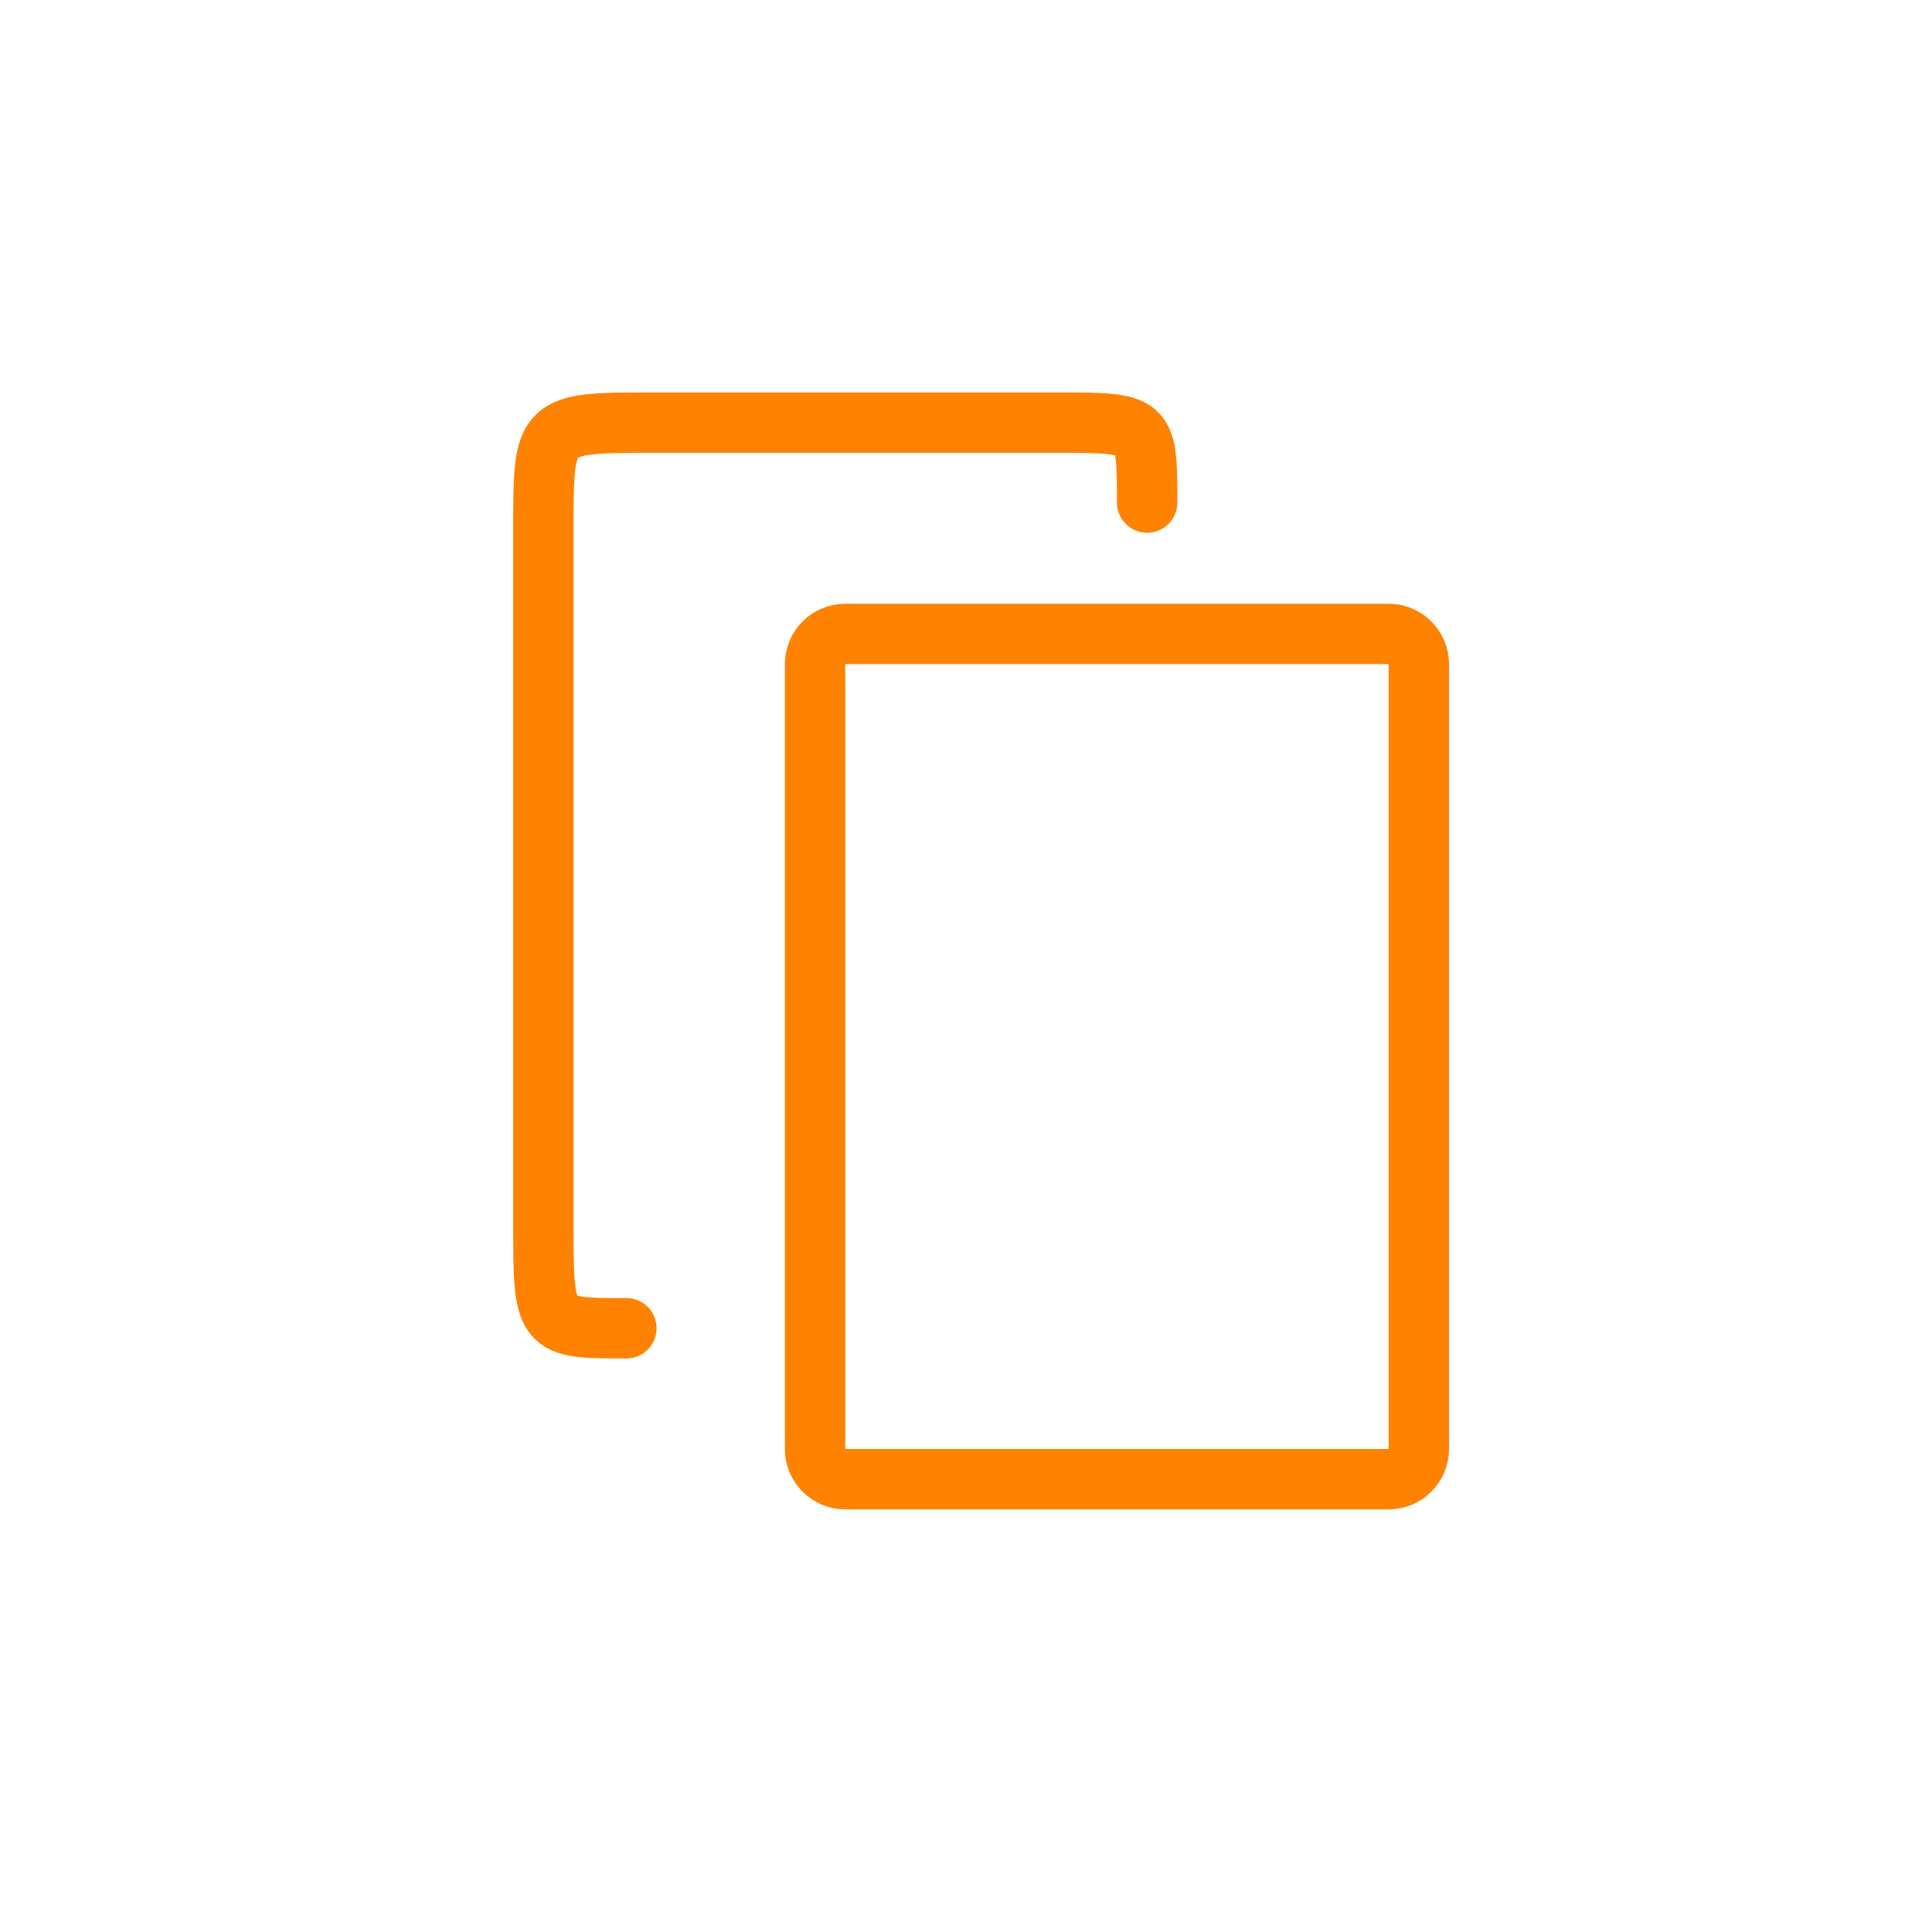
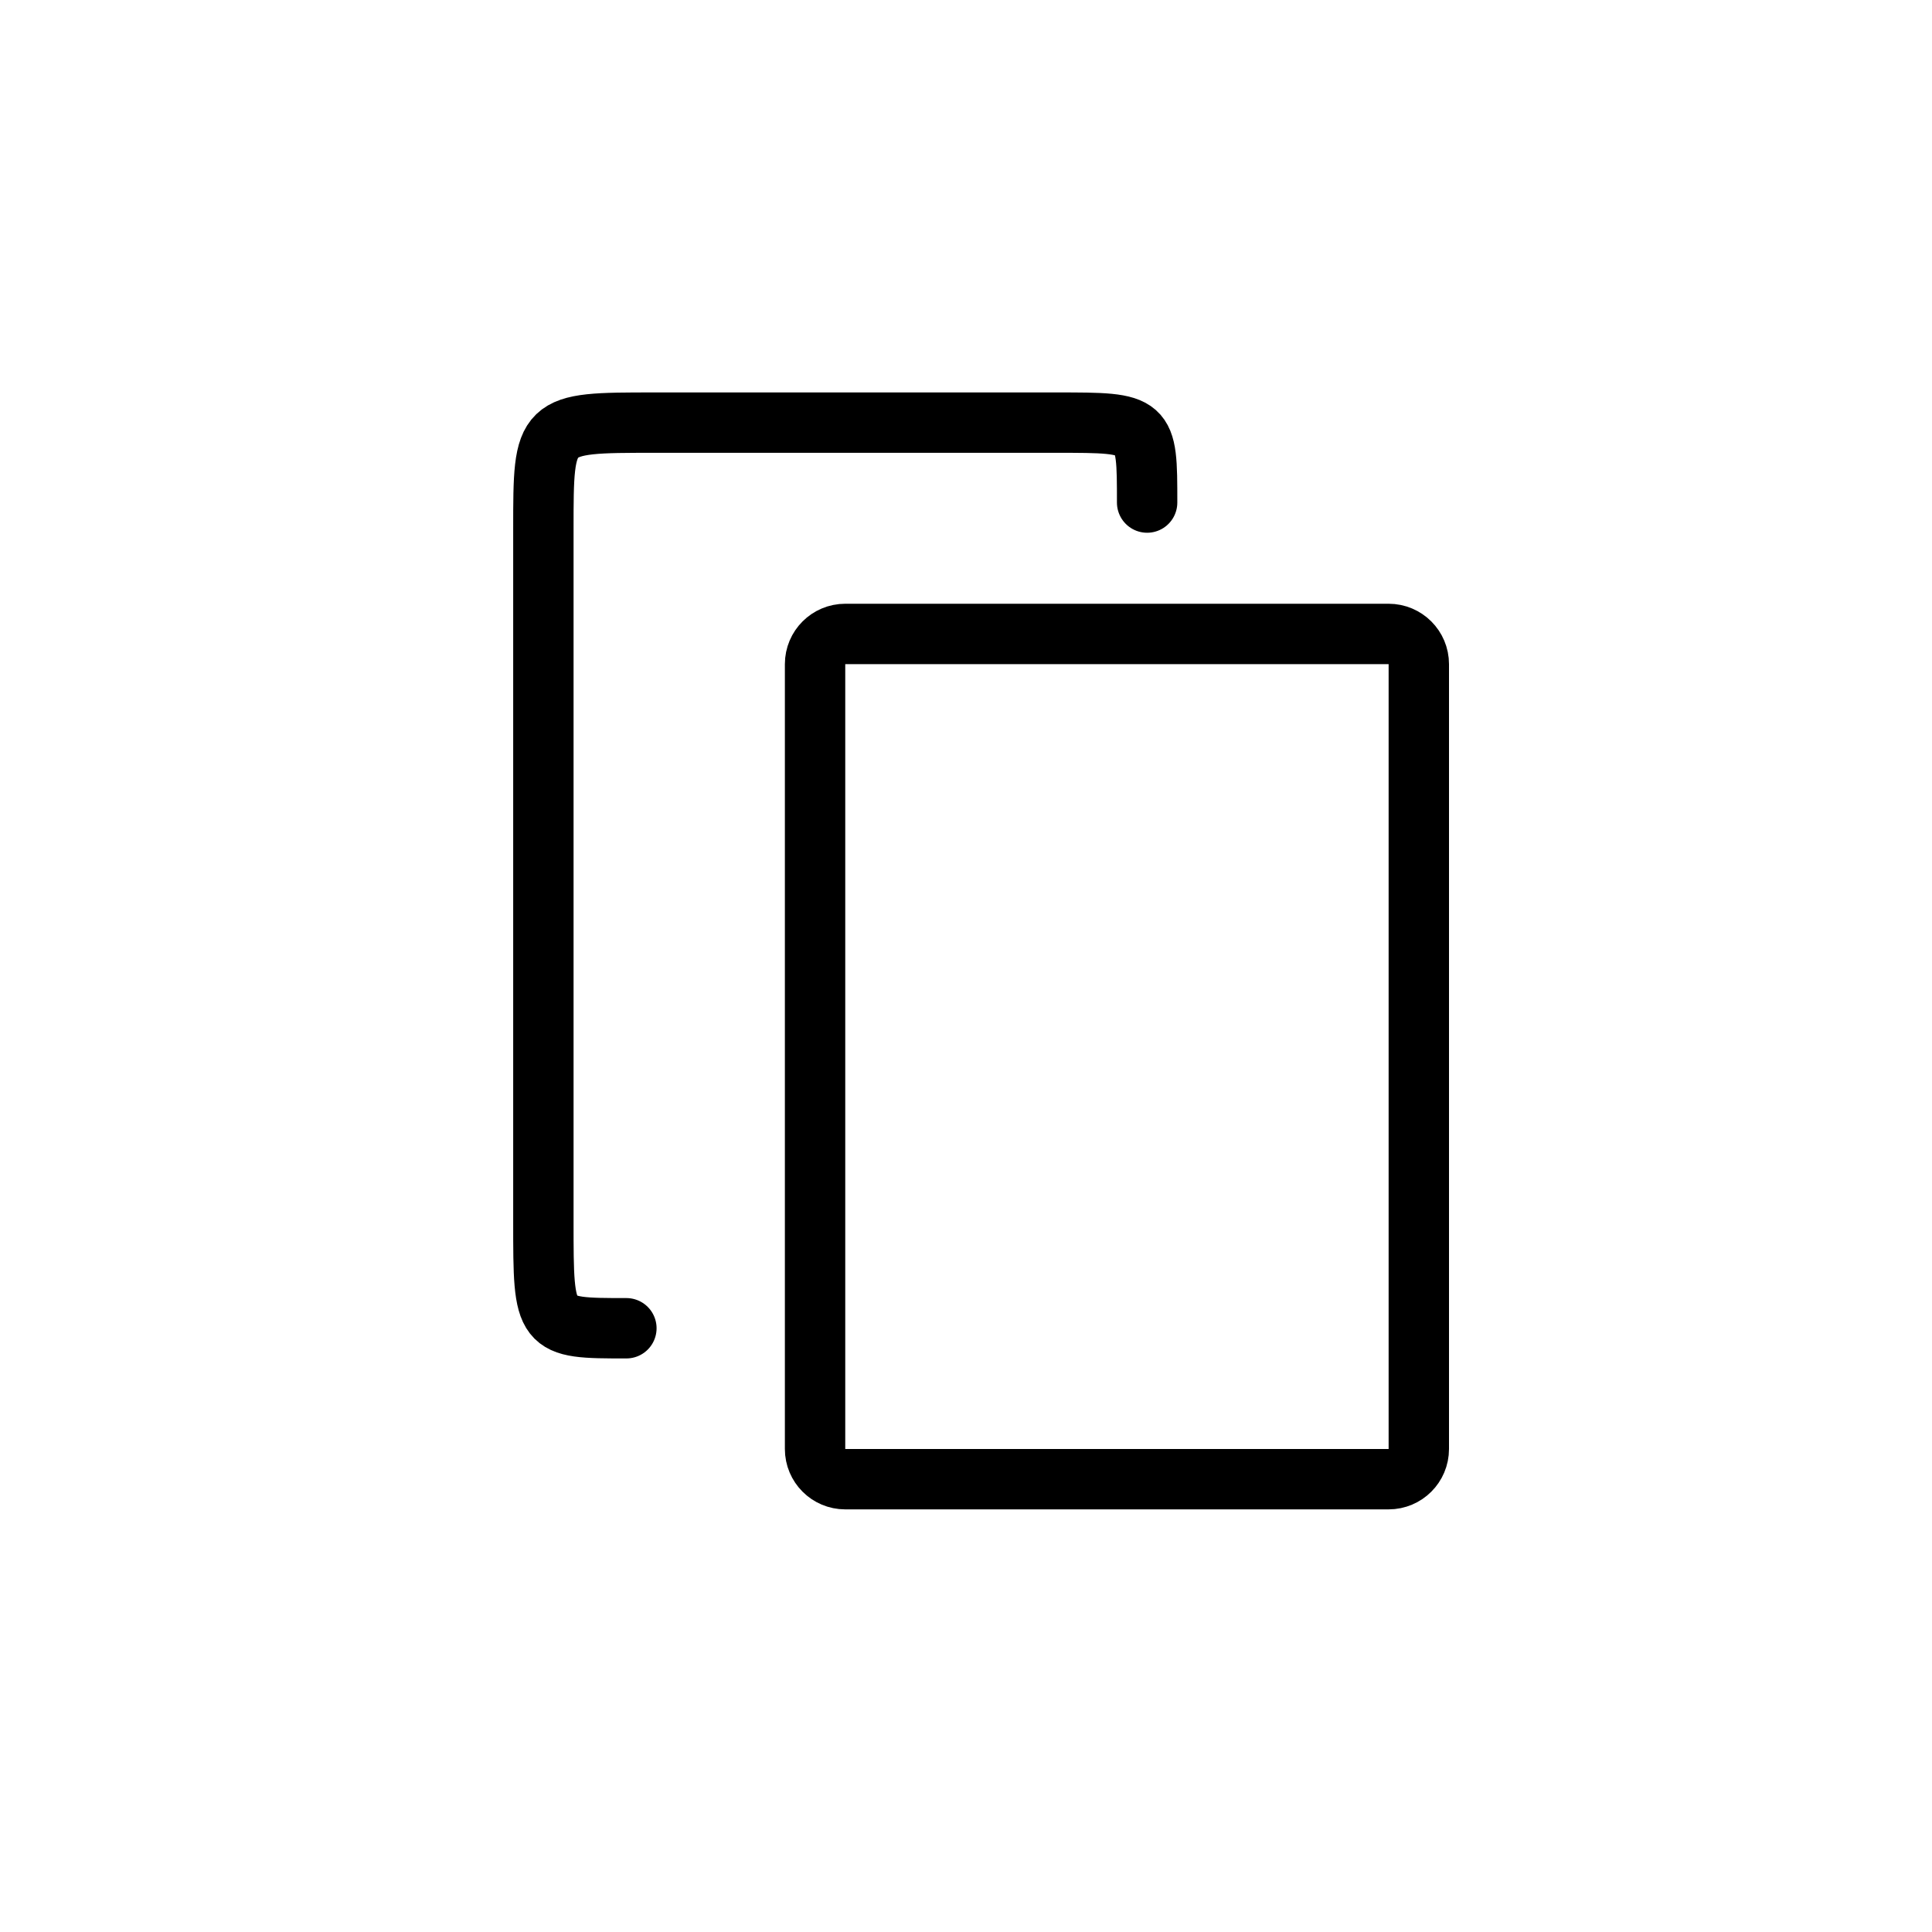
<svg xmlns="http://www.w3.org/2000/svg" width="32" height="32" viewBox="0 0 32 32" fill="none">
-   <path d="M19 8.324C19 7 19 7 17.5 7C14.75 7 12.3 7 10.833 7C9 7 9 7 9 8.765C9 10.177 9 16.118 9 20.235C9 22 9 22 10.375 22" stroke="#FF8200" stroke-linecap="round" />
-   <rect x="13.5" y="10.5" width="10" height="14" rx="0.5" stroke="#FF8200" />
+   <path d="M19 8.324C19 7 19 7 17.5 7C14.75 7 12.3 7 10.833 7C9 7 9 7 9 8.765C9 10.177 9 16.118 9 20.235C9 22 9 22 10.375 22" stroke="currentColor" stroke-linecap="round" />
+   <rect x="13.5" y="10.5" width="10" height="14" rx="0.5" stroke="currentColor" />
</svg>
